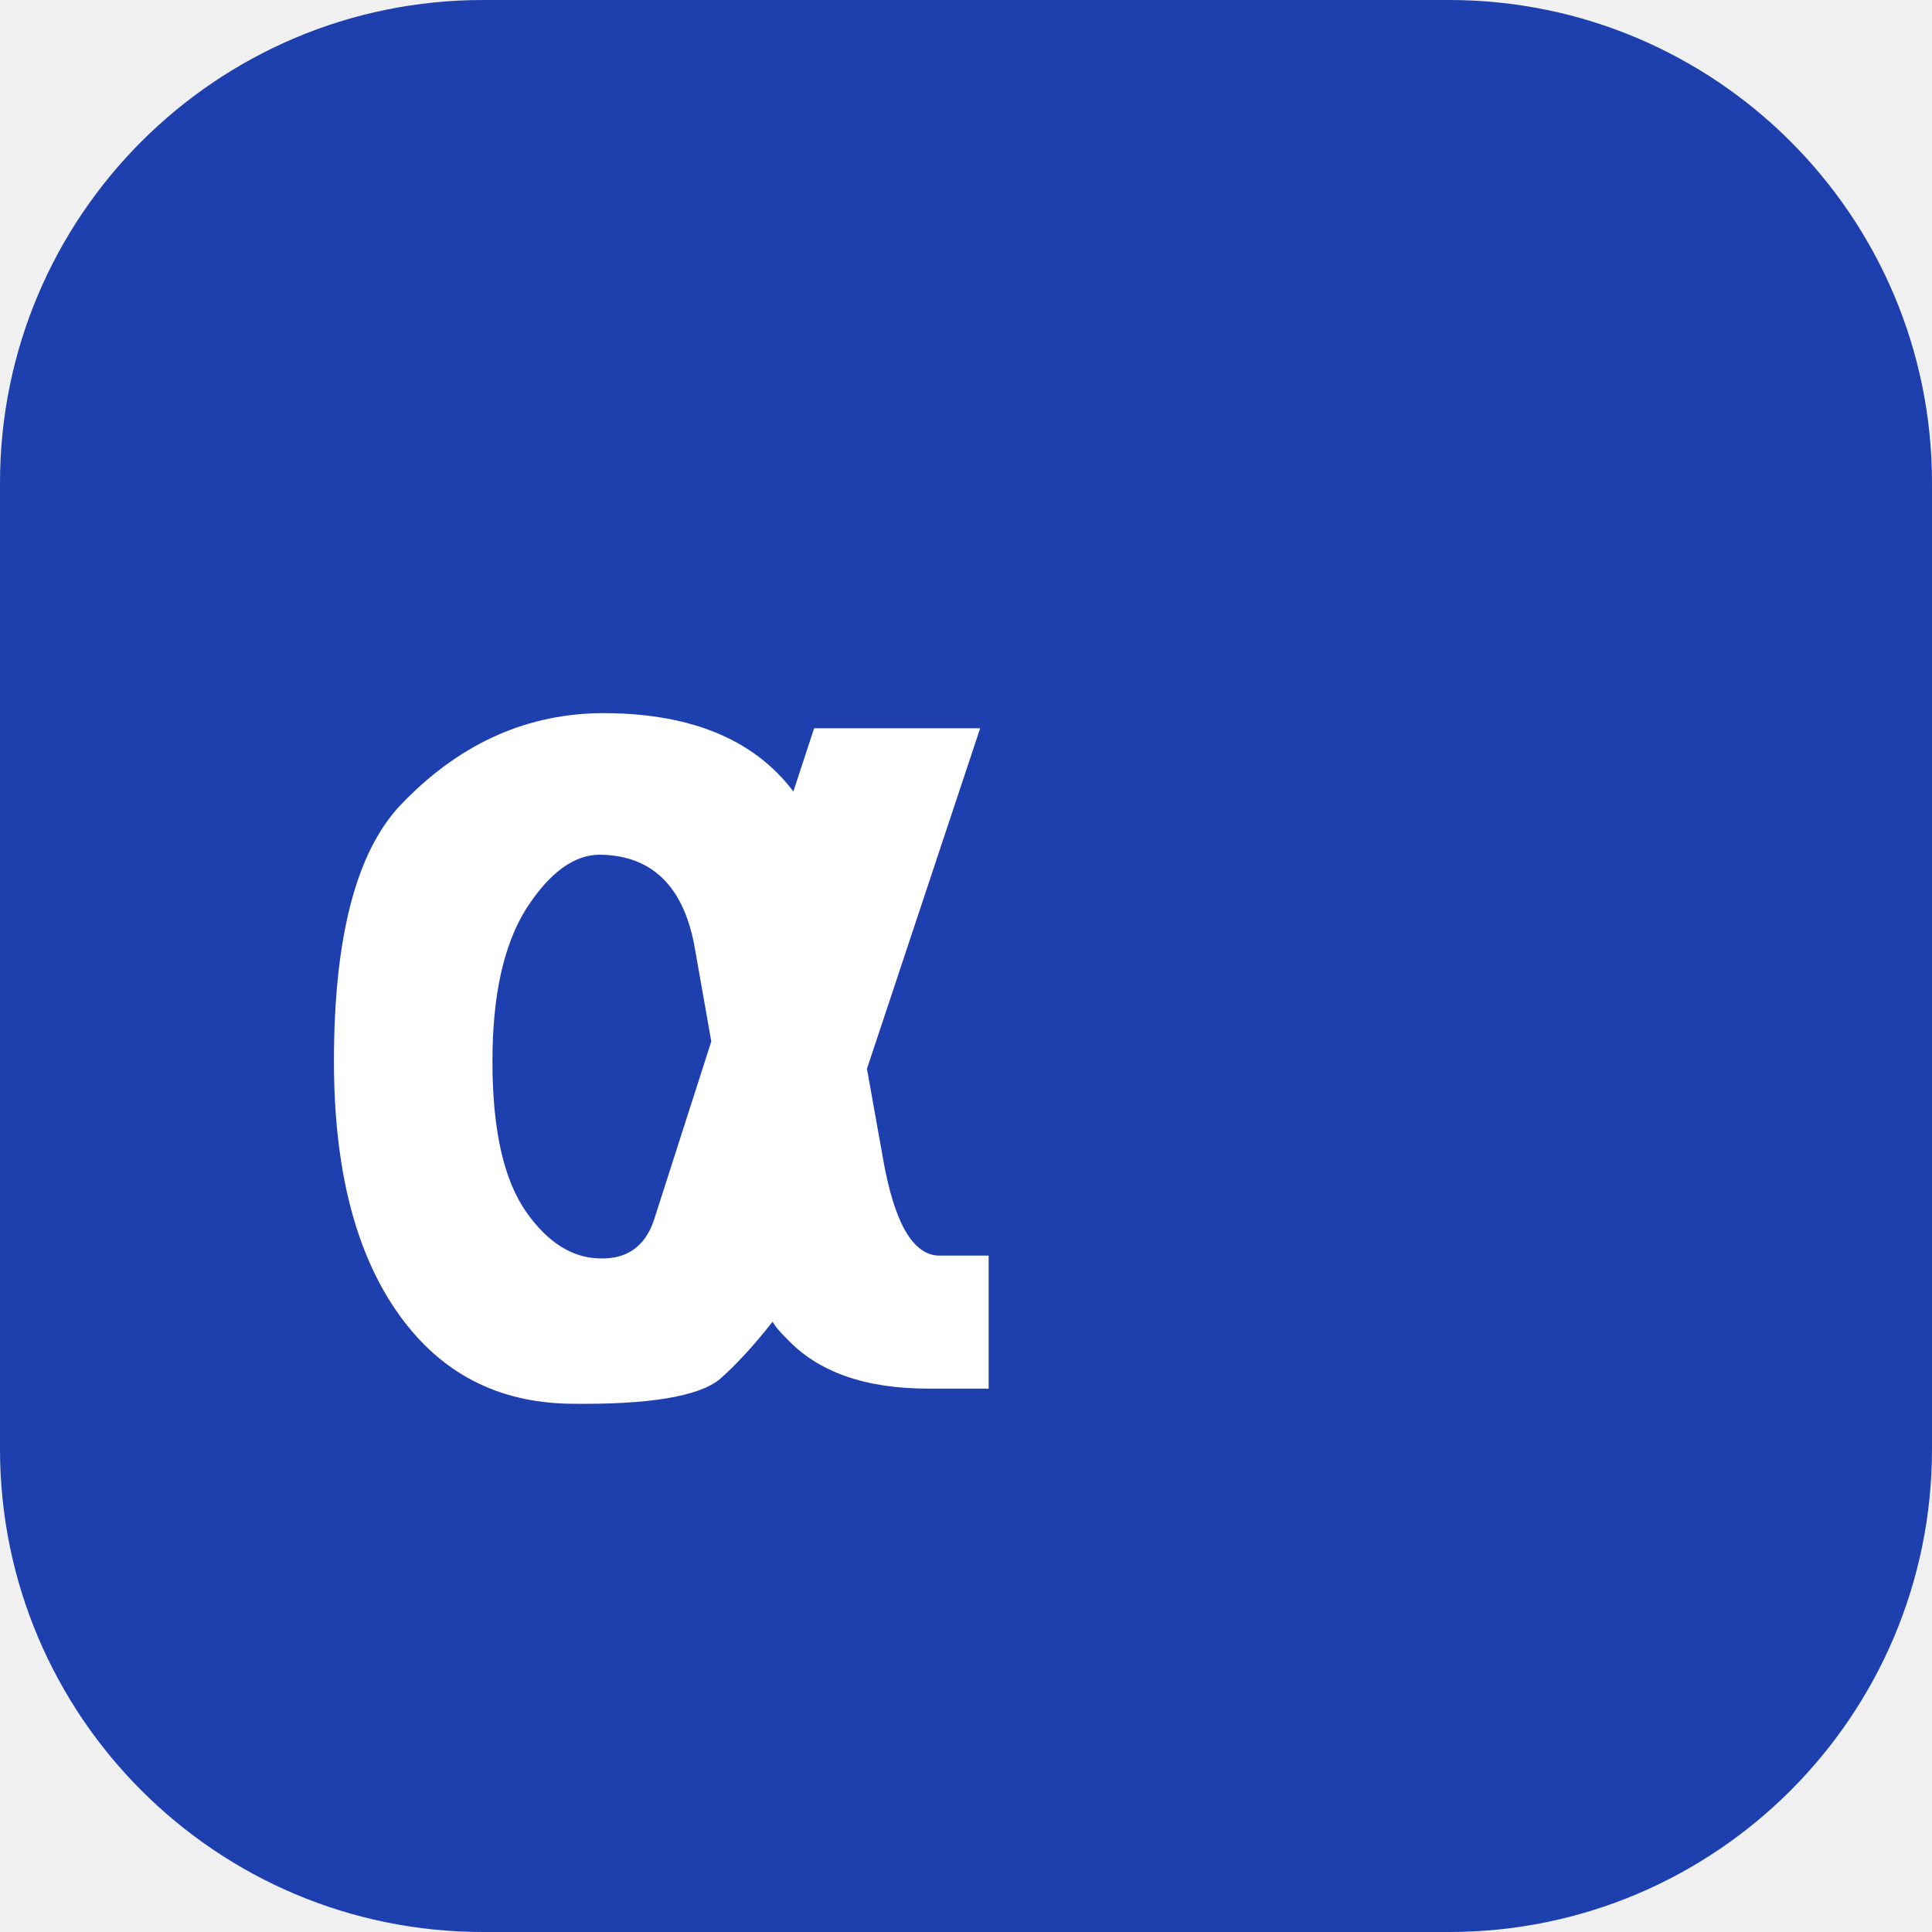
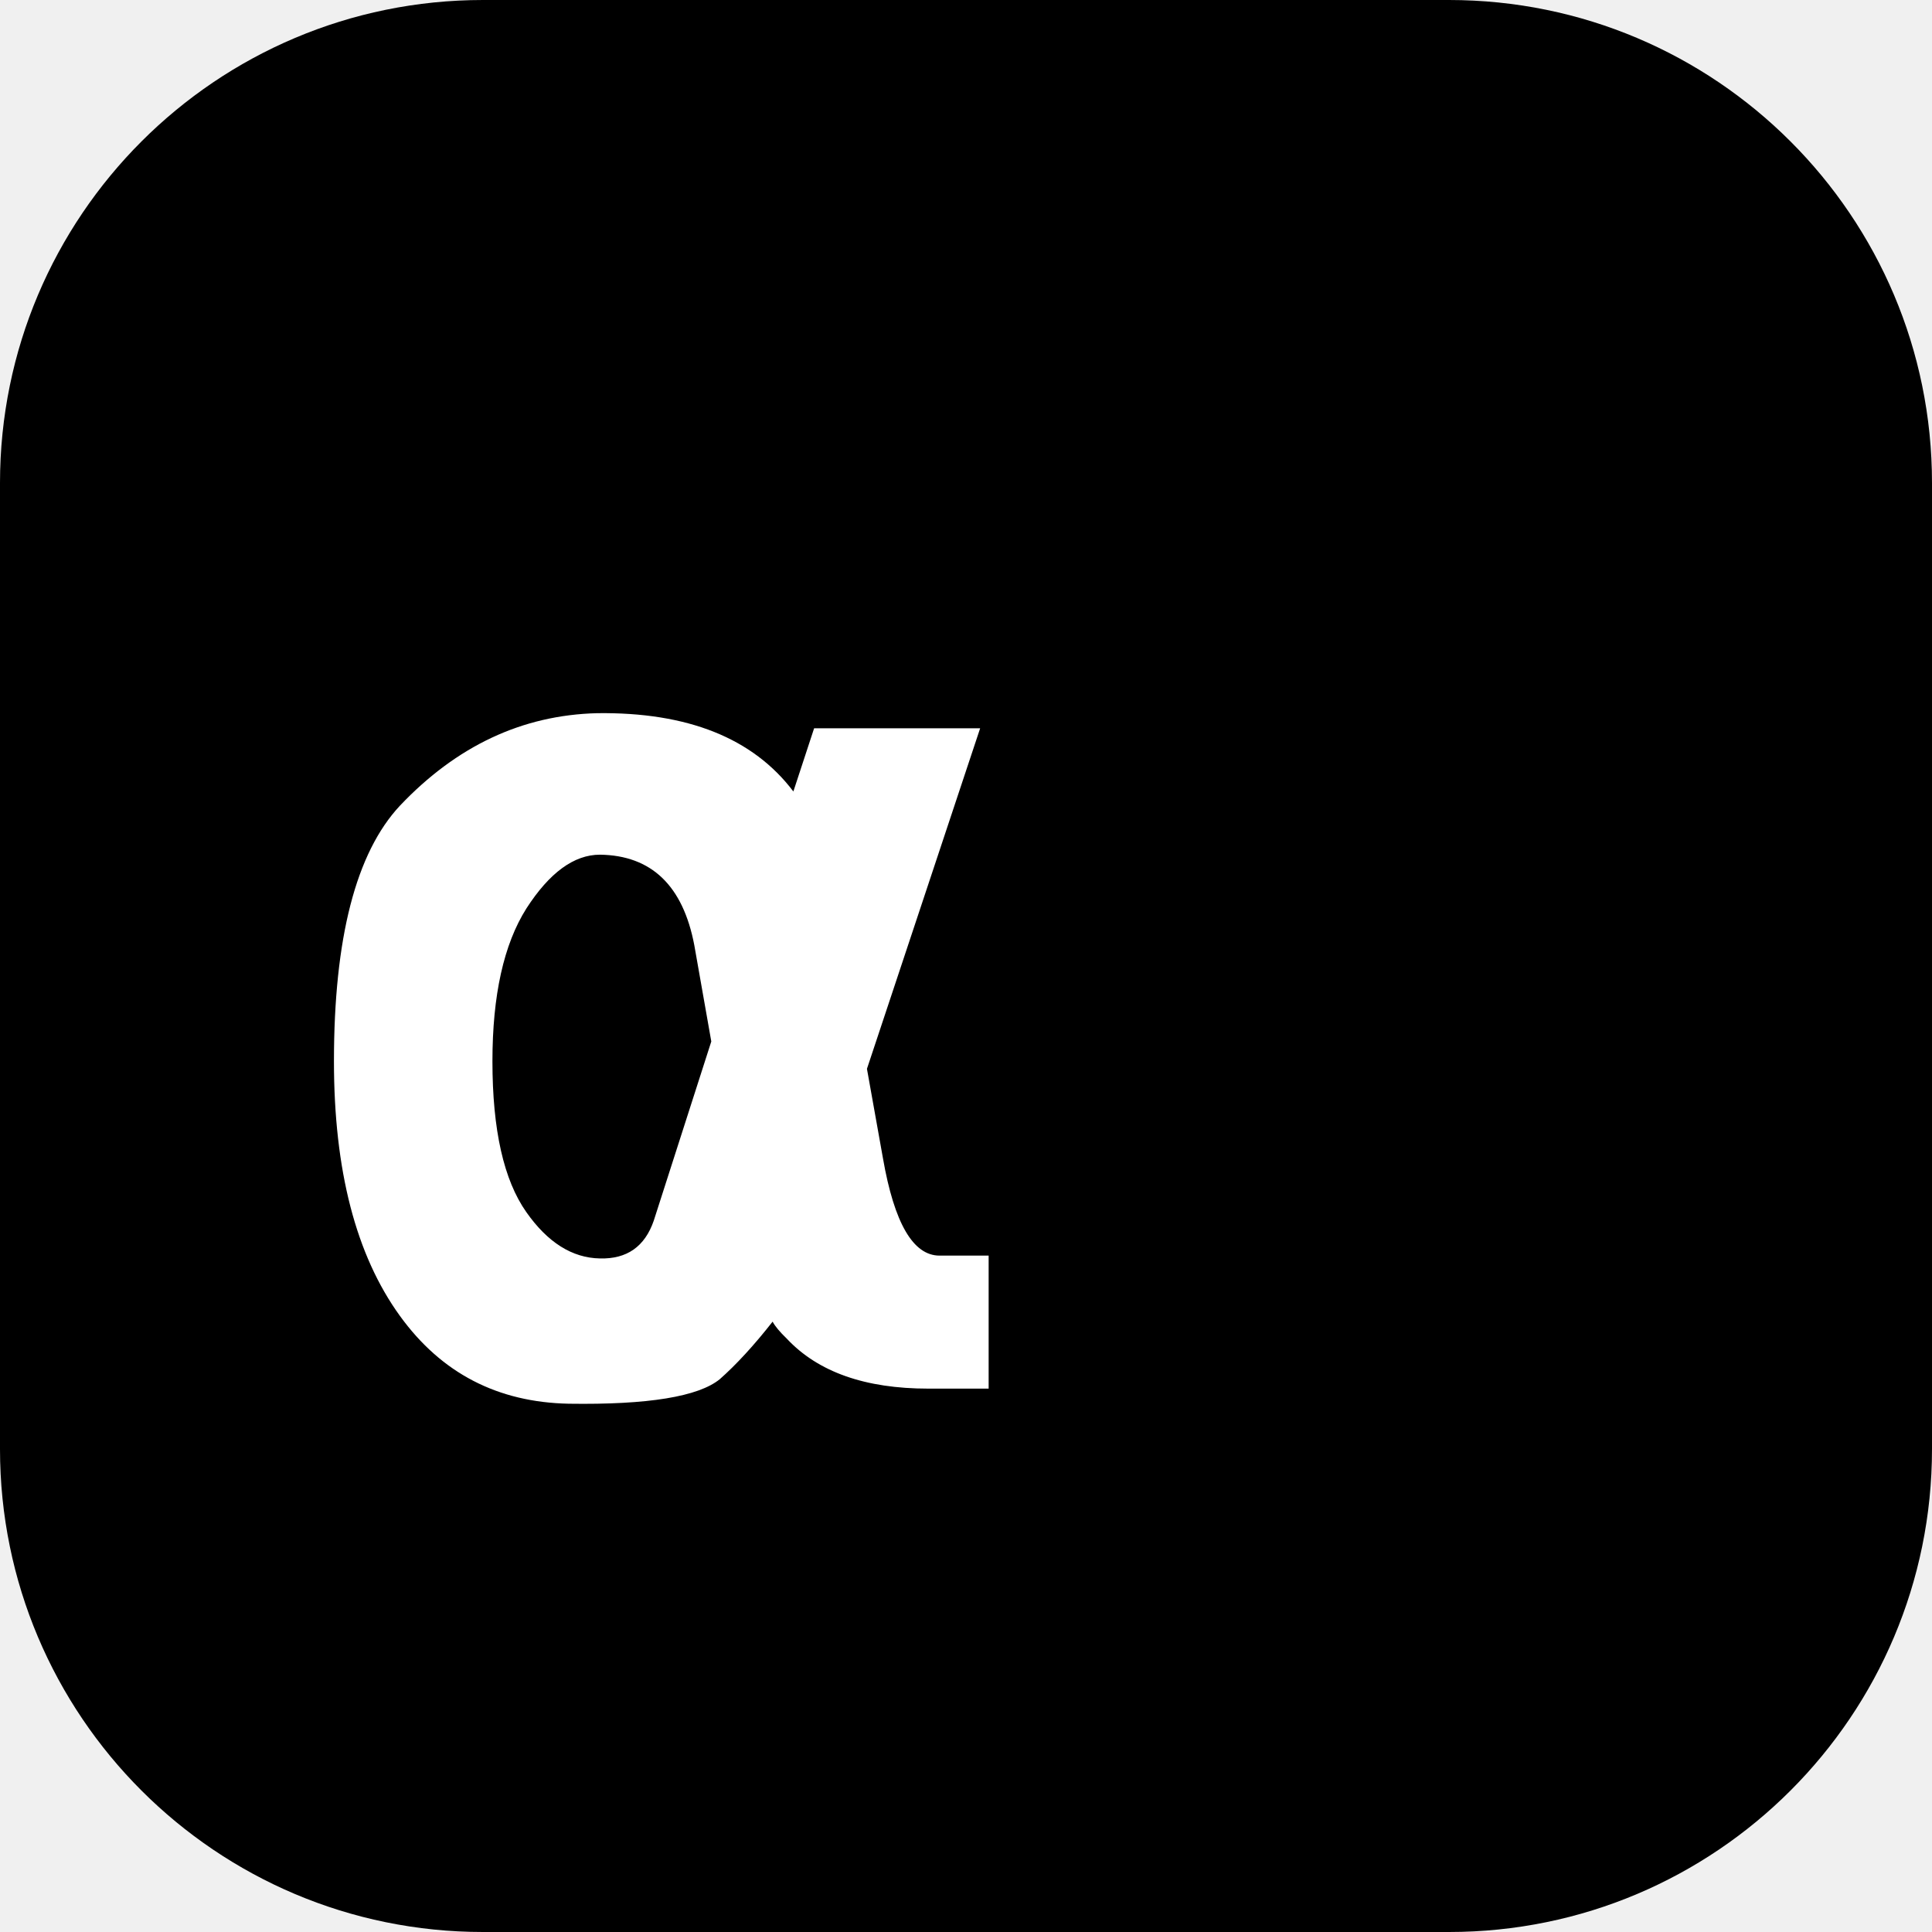
<svg xmlns="http://www.w3.org/2000/svg" viewBox="0 0 32 32">
-   <rect width="32" height="32" rx="8" fill="#1e40af" />
+   <rect width="32" height="32" rx="8" fill="#000000" />
  <text x="5" y="23" font-family="monospace" font-size="20" font-weight="bold" fill="white">α</text>
</svg>
